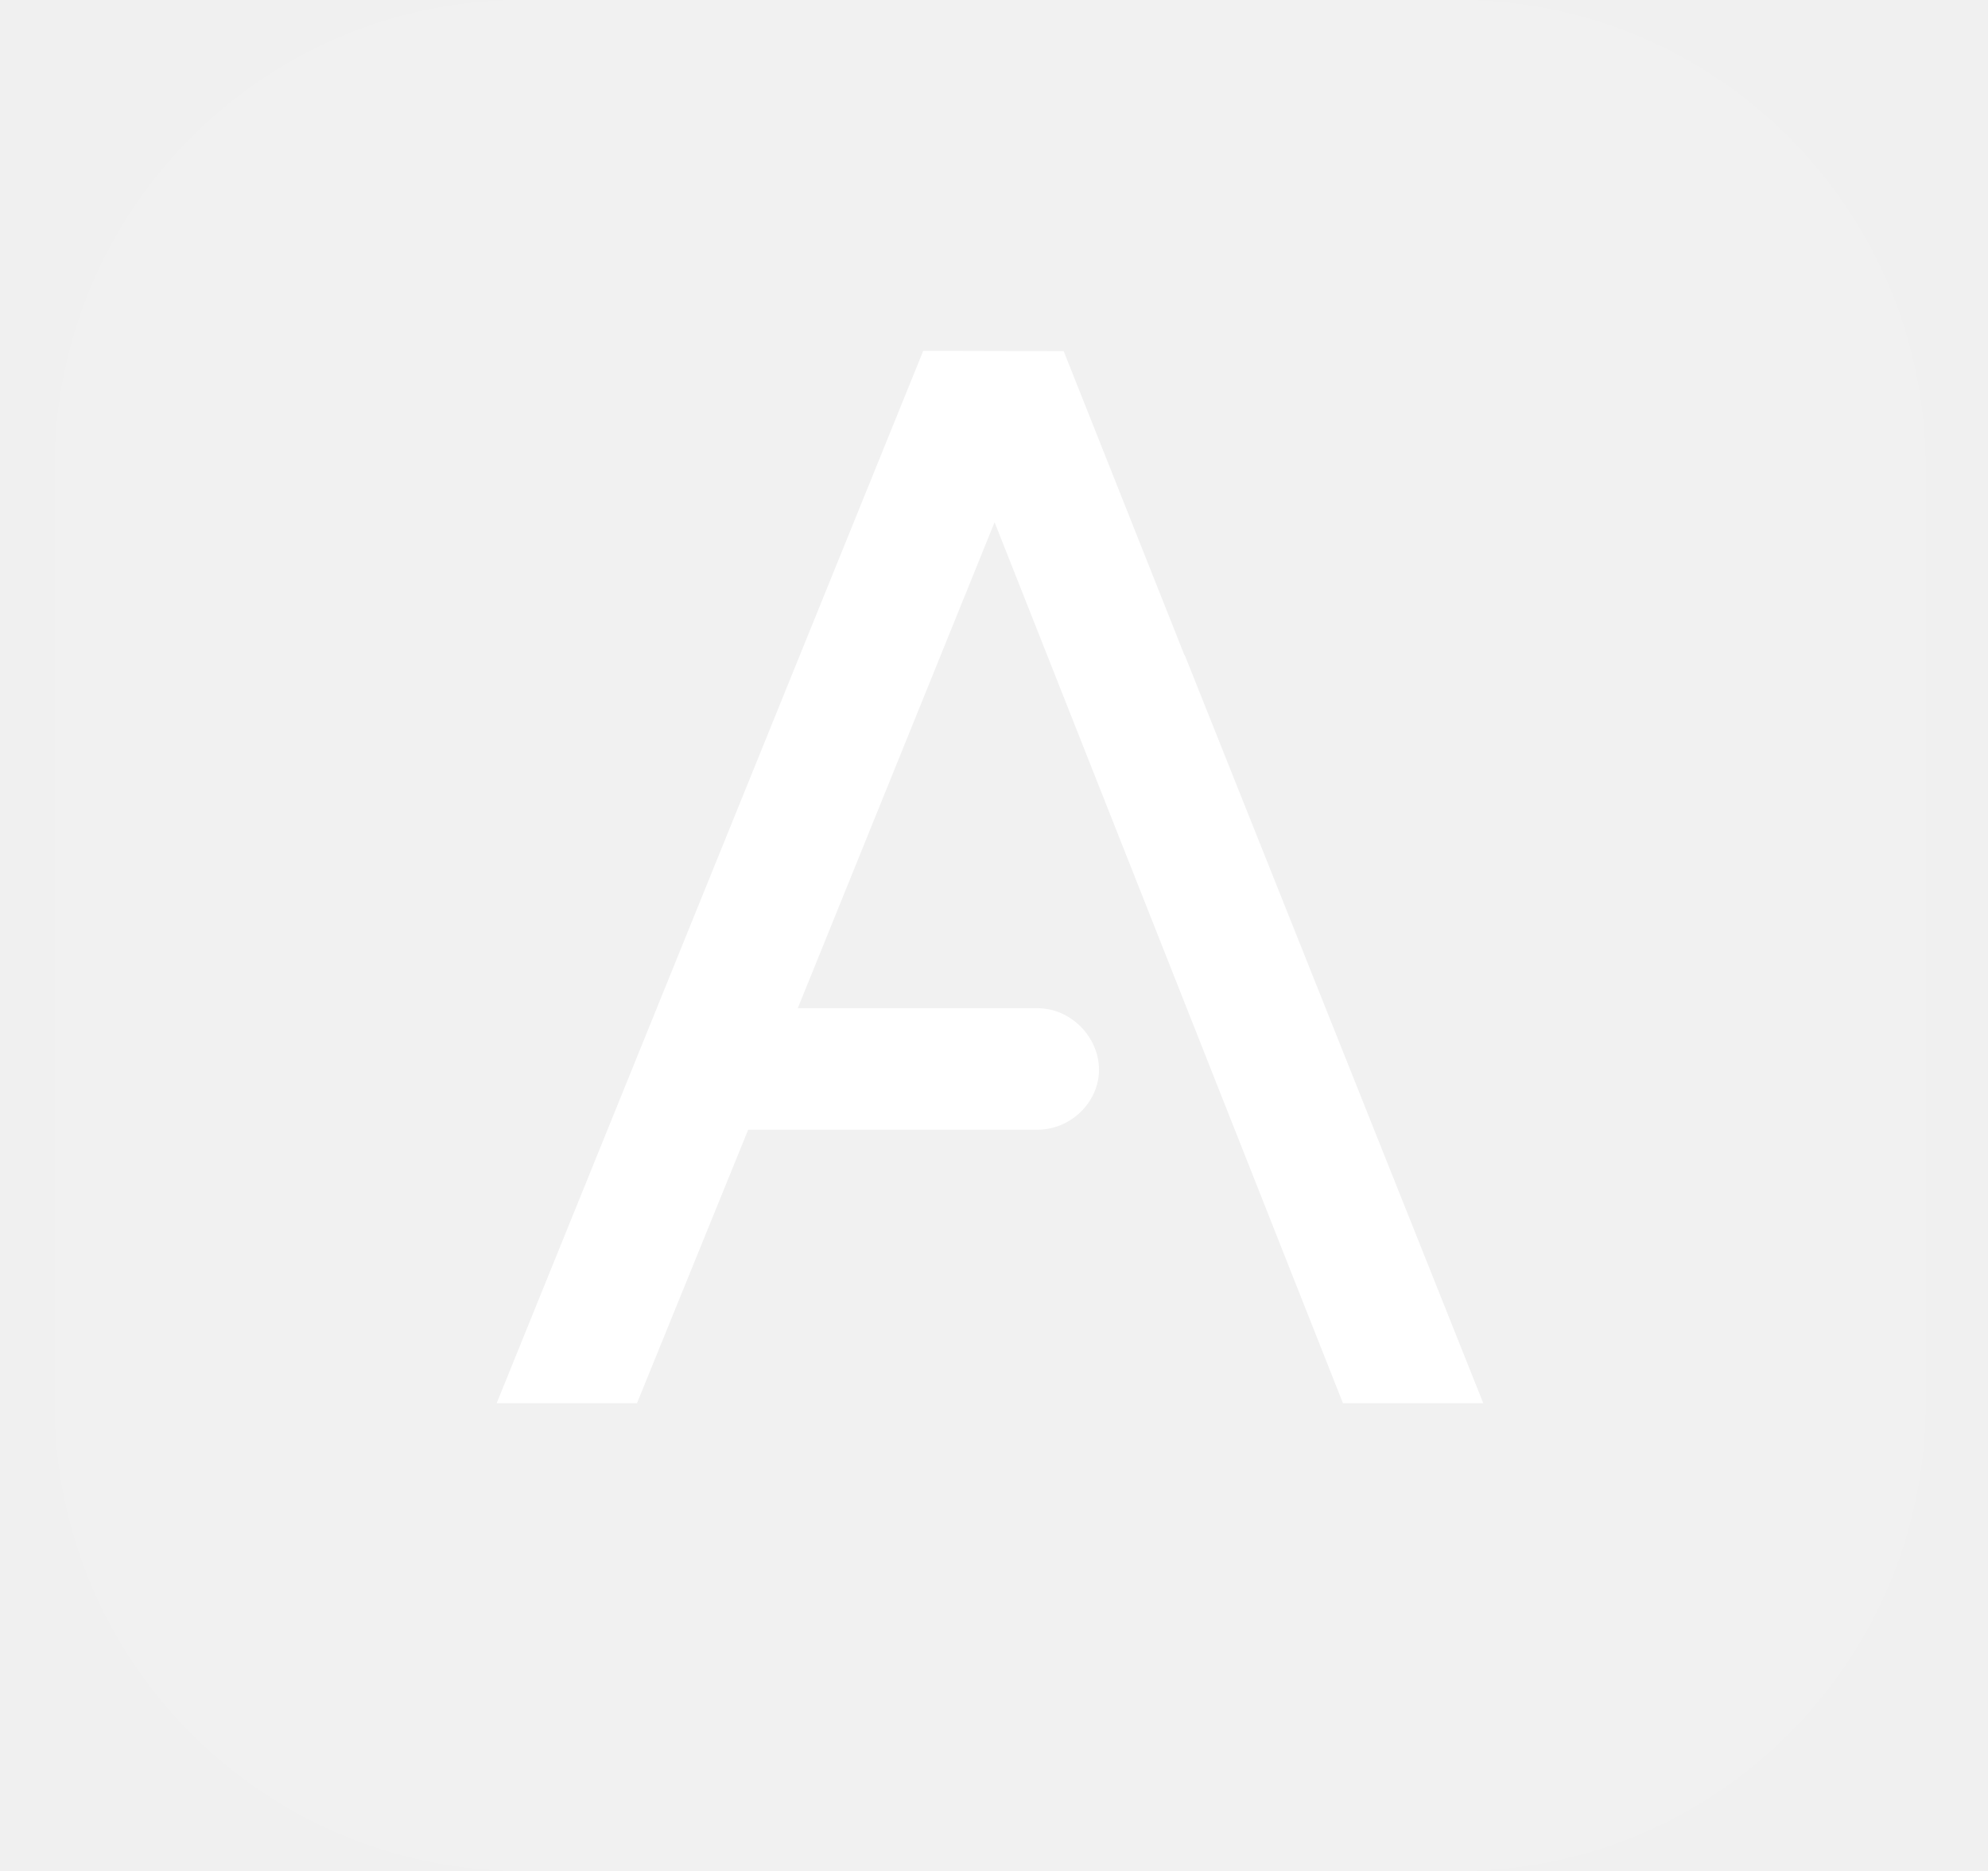
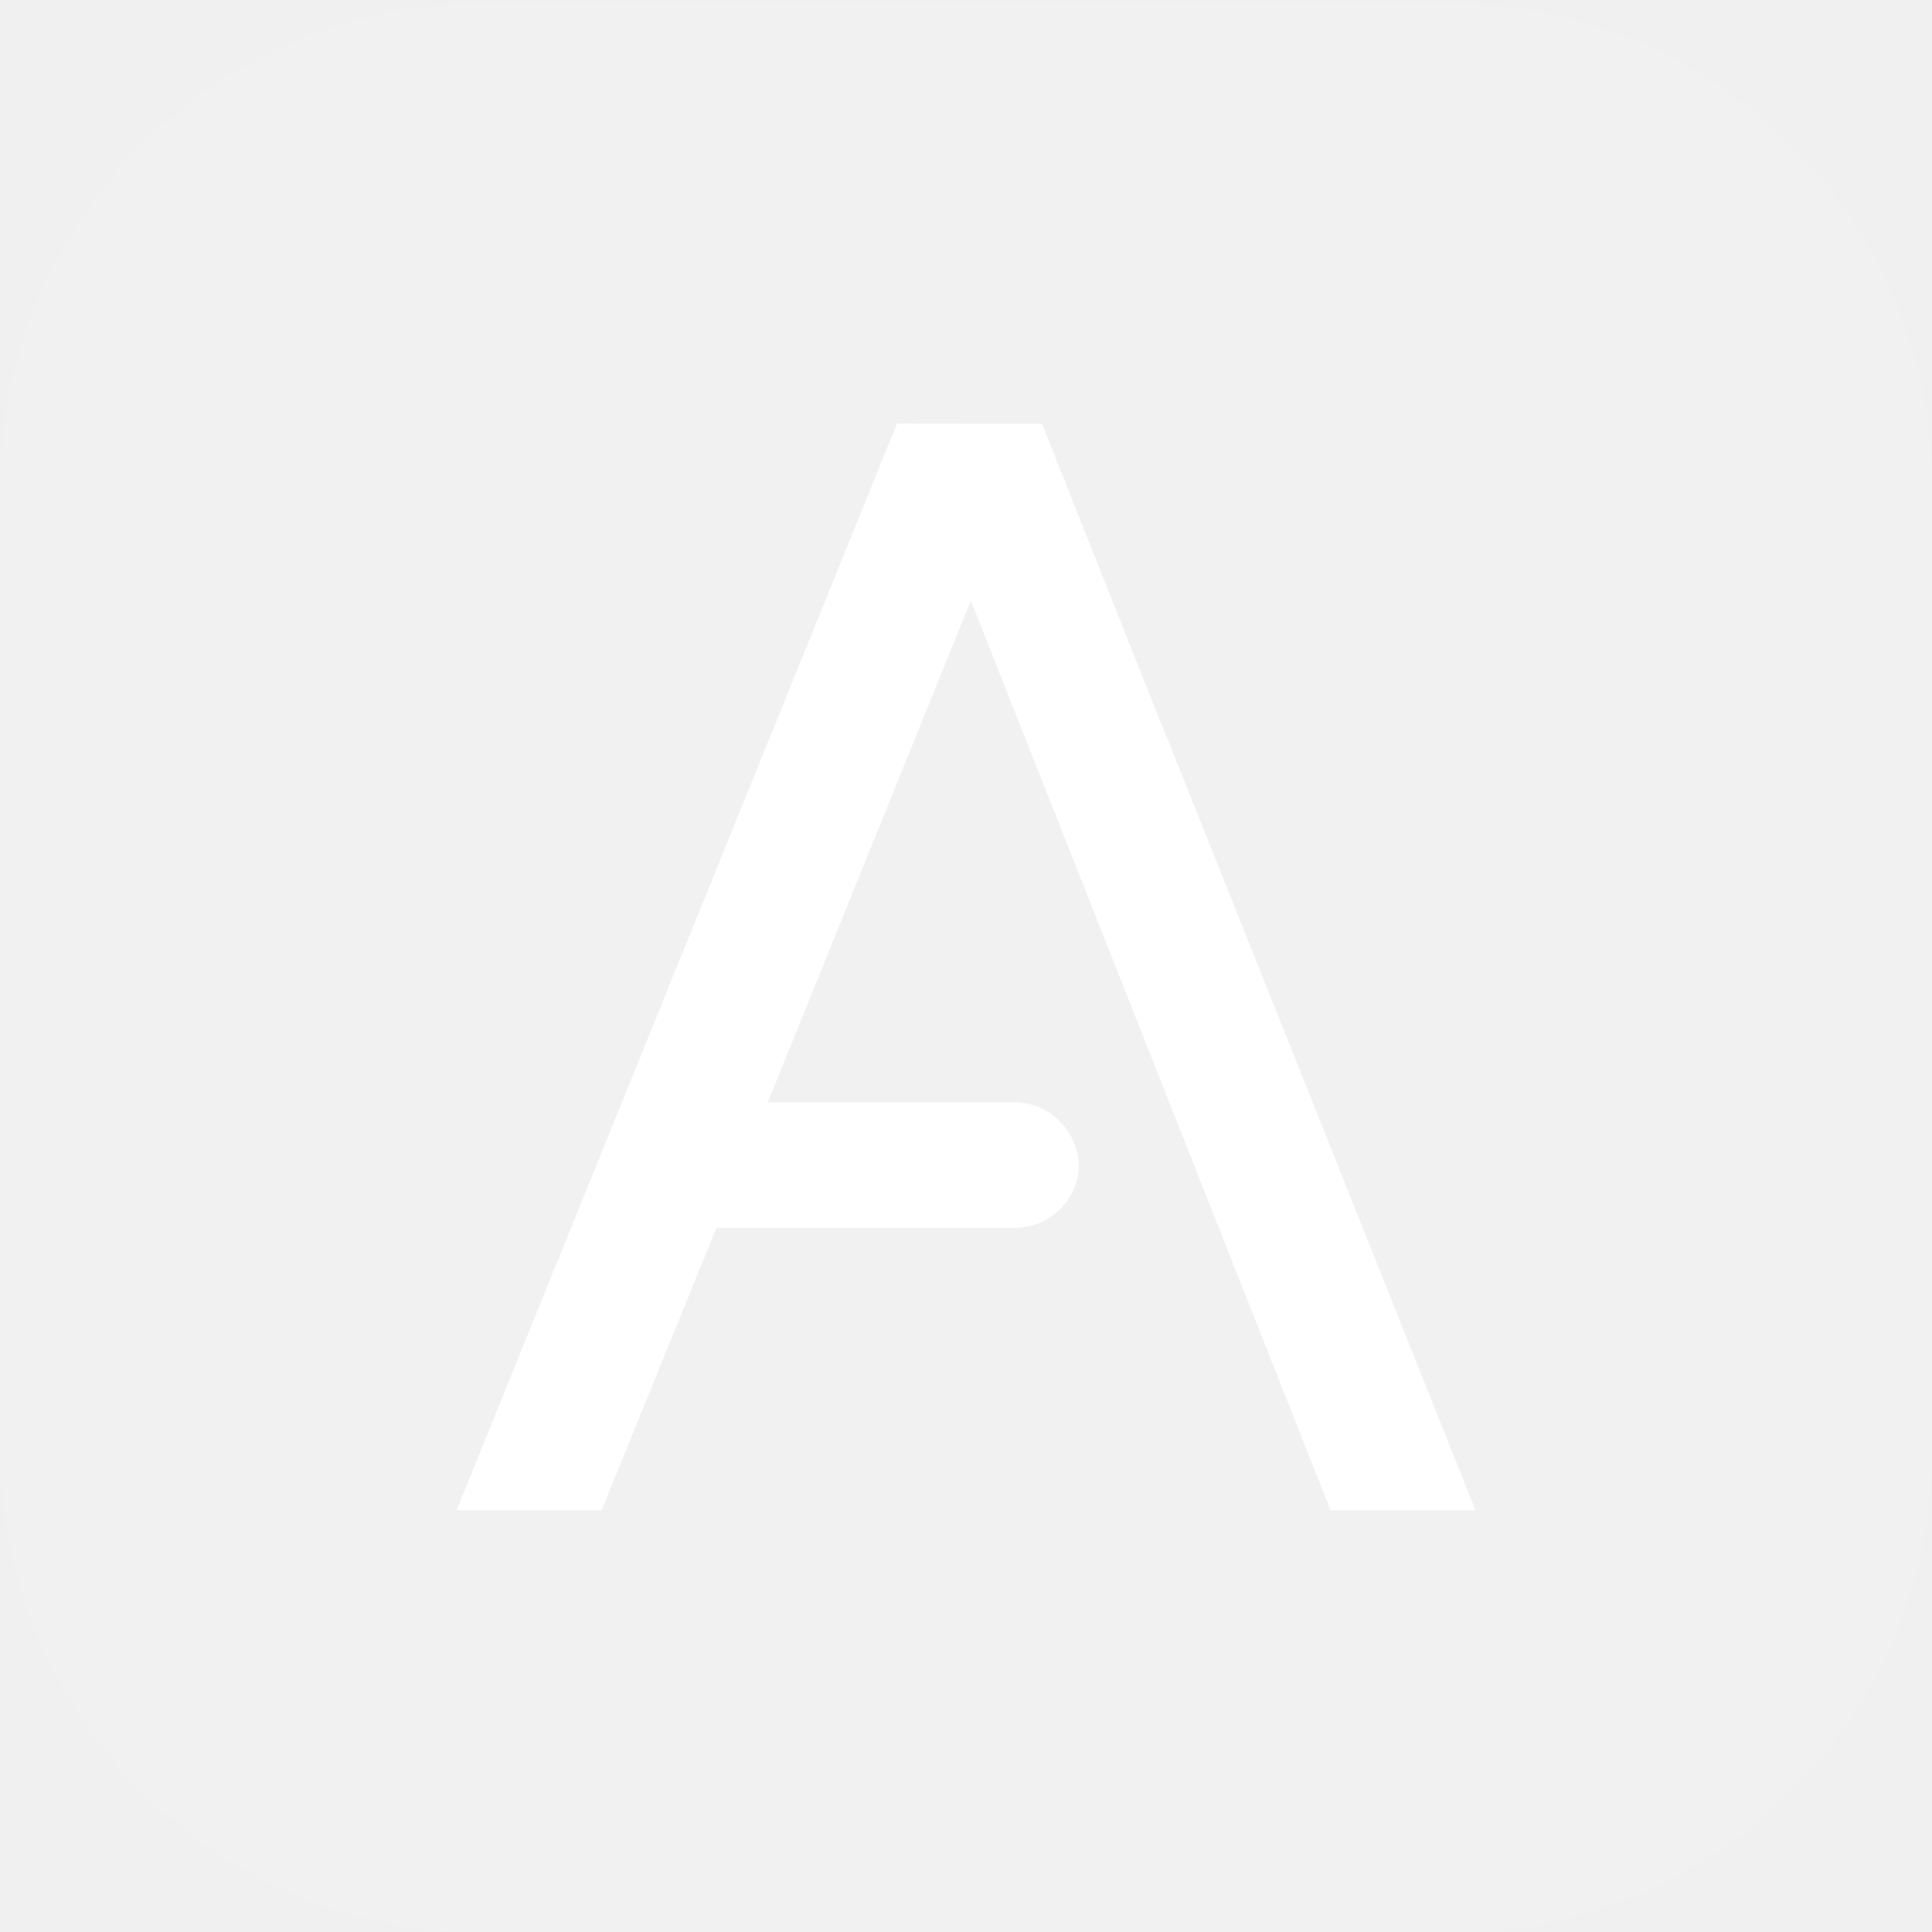
- <svg xmlns="http://www.w3.org/2000/svg" width="17" height="16" viewBox="0 0 17 16" fill="none">
-   <g clip-path="url(#clip0_1775_6034)">
-     <rect x="0.467" width="16" height="16" rx="4" fill="white" fill-opacity="0.08" />
-     <path d="M11.484 12H12.684L10.135 5.612C10.135 5.612 10.13 5.604 10.127 5.599L9.096 3.003L7.895 3L4.247 12H5.447L6.398 9.661H8.872C9.158 9.661 9.398 9.424 9.398 9.148C9.398 8.872 9.161 8.622 8.872 8.622H6.822L8.505 4.466" fill="white" />
+ <svg xmlns="http://www.w3.org/2000/svg" width="16" height="16" viewBox="0 0 16 16" fill="none" version="1.1" id="svg2">
+   <g clip-path="url(#clip0_1775_6034)" id="g1" transform="translate(-0.4658924,0.02643926)">
+     <rect x="0.467" width="16" height="16" rx="4" fill="#ffffff" fill-opacity="0.08" id="rect1" y="-0.019" />
+     <path d="m 11.485,12.481 h 1.2 l -2.55,-6.388 c 0,0 -0.005,-0.008 -0.008,-0.013 l -1.031,-2.596 -1.201,-0.003 -3.648,9 h 1.201 l 0.951,-2.339 h 2.474 c 0.286,0 0.526,-0.237 0.526,-0.513 0,-0.276 -0.237,-0.526 -0.526,-0.526 h -2.049 l 1.682,-4.156" fill="#ffffff" id="path1" />
  </g>
-   <defs>
+   <defs id="defs2">
    <clipPath id="clip0_1775_6034">
-       <rect x="0.467" width="16" height="16" rx="4" fill="white" />
+       <rect x="0.467" width="16" height="16" rx="4" fill="white" id="rect2" />
    </clipPath>
  </defs>
</svg>
